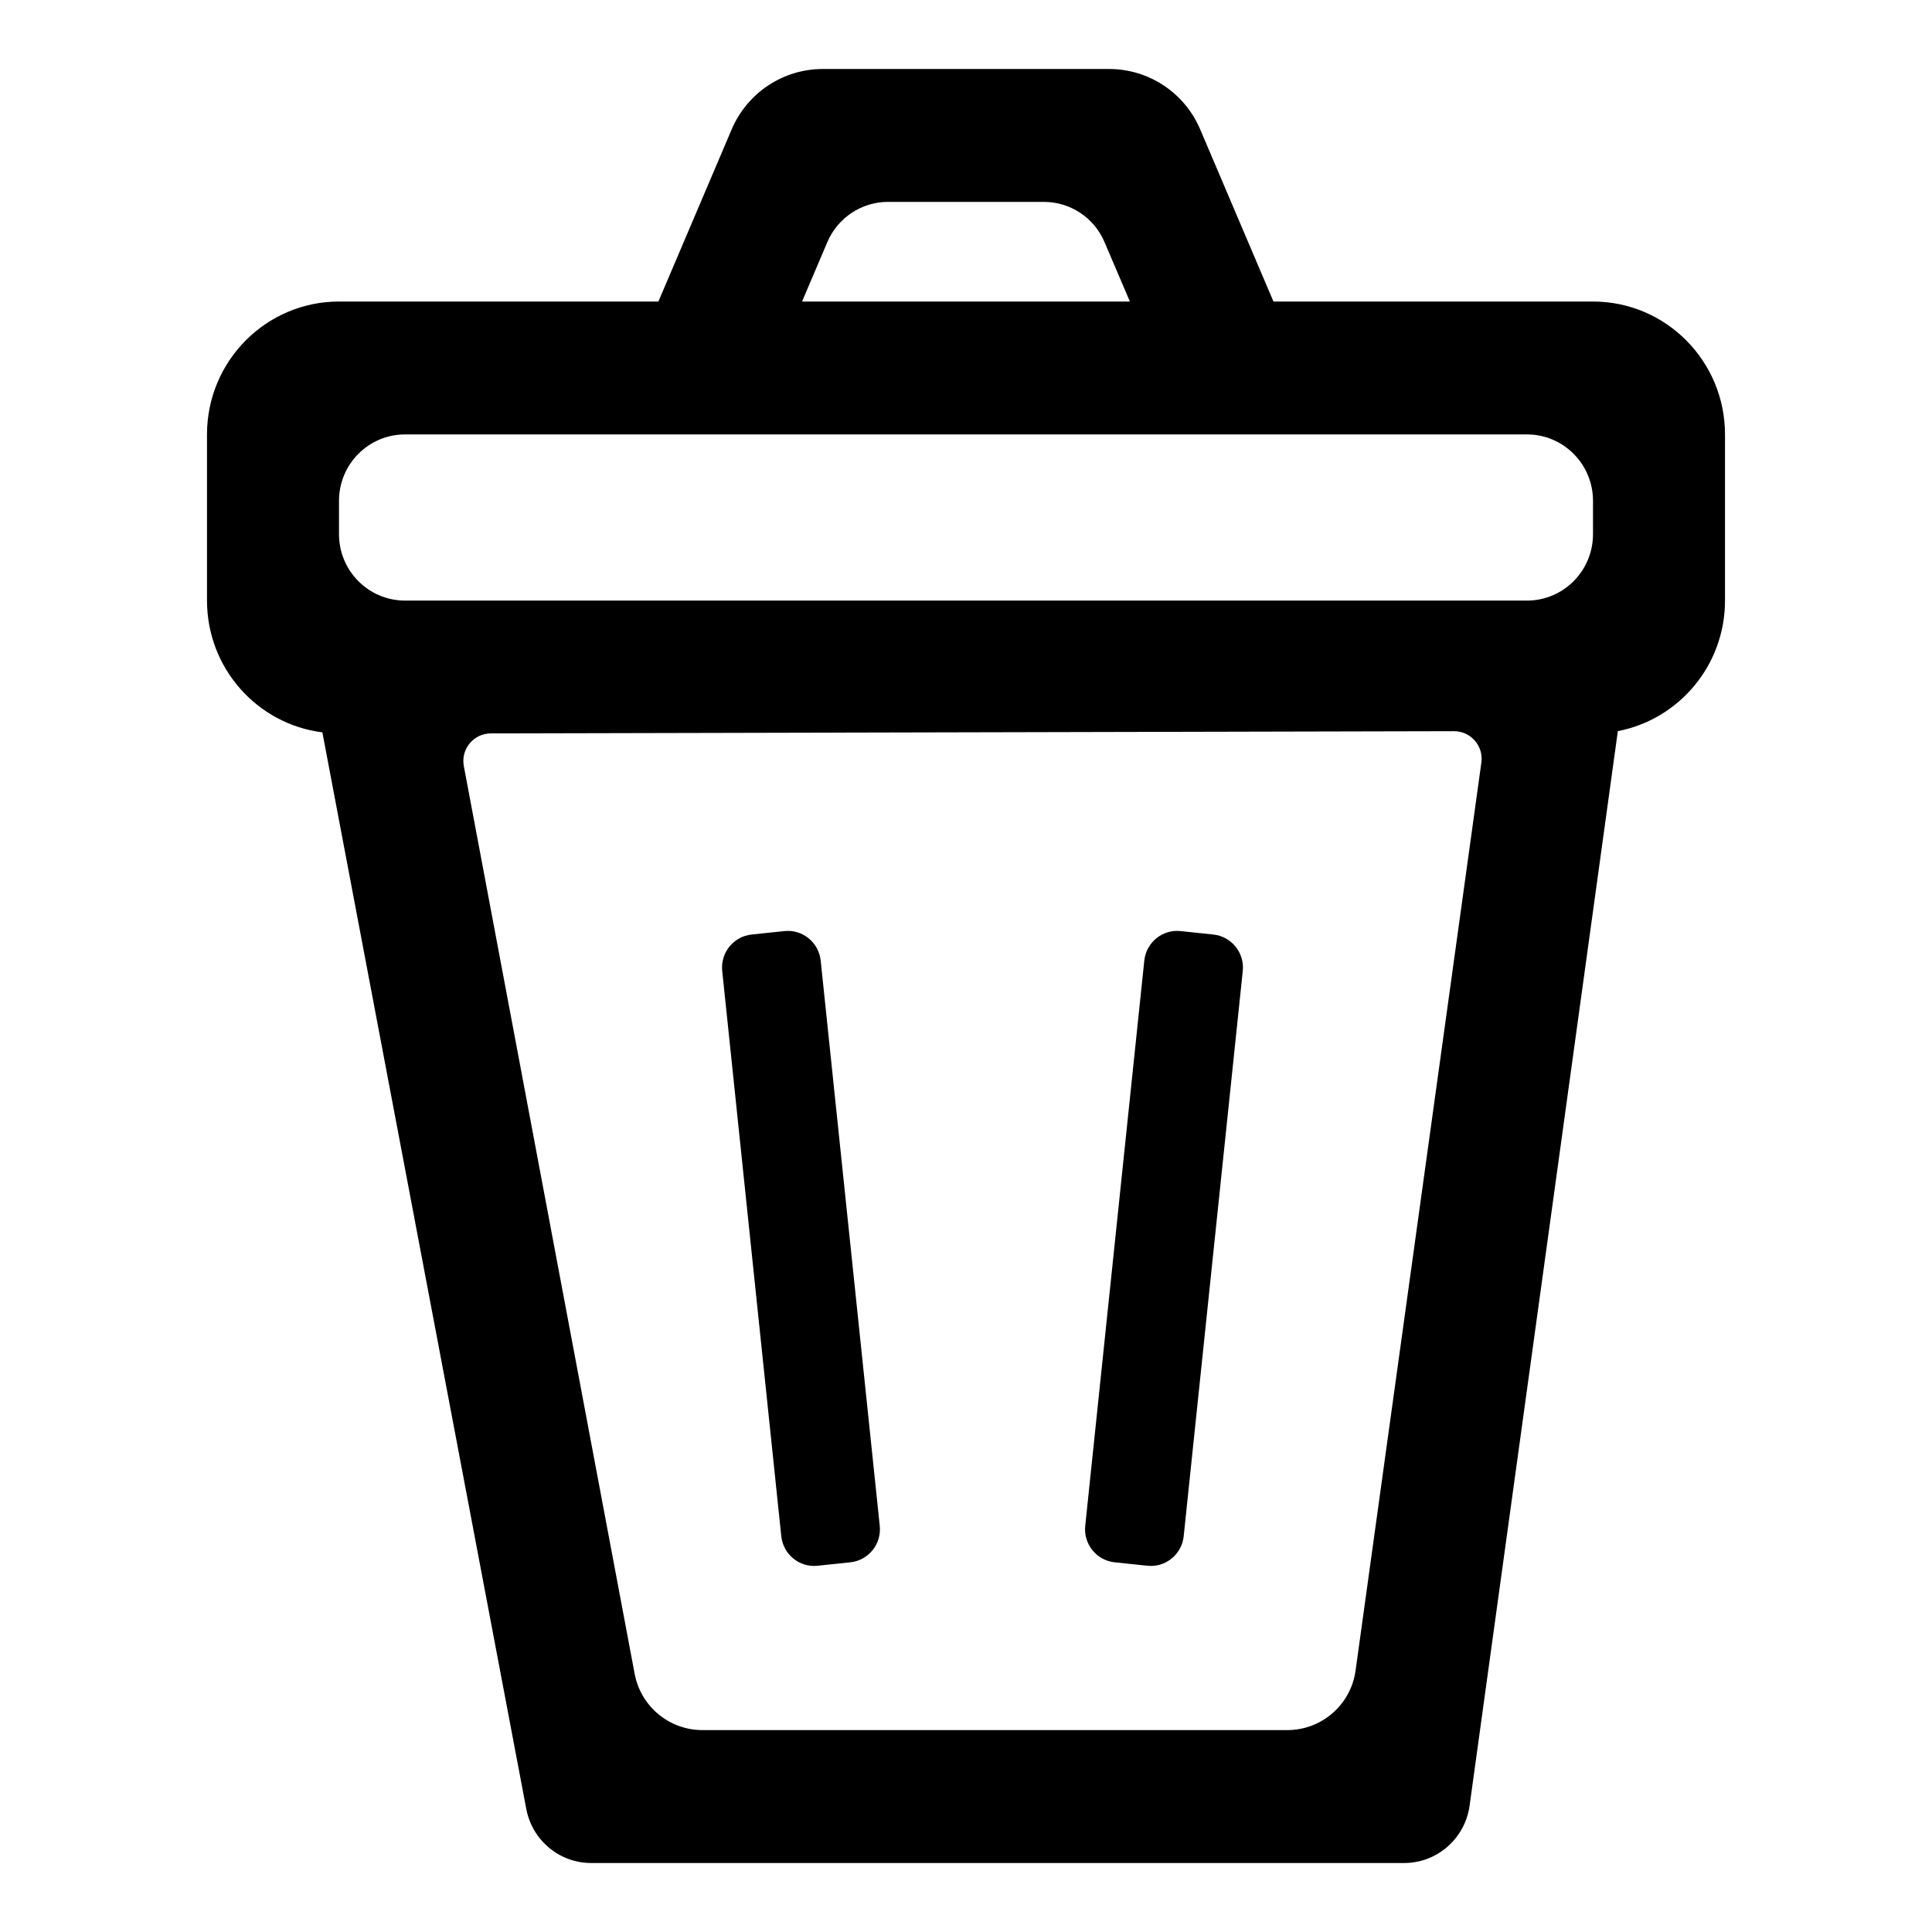
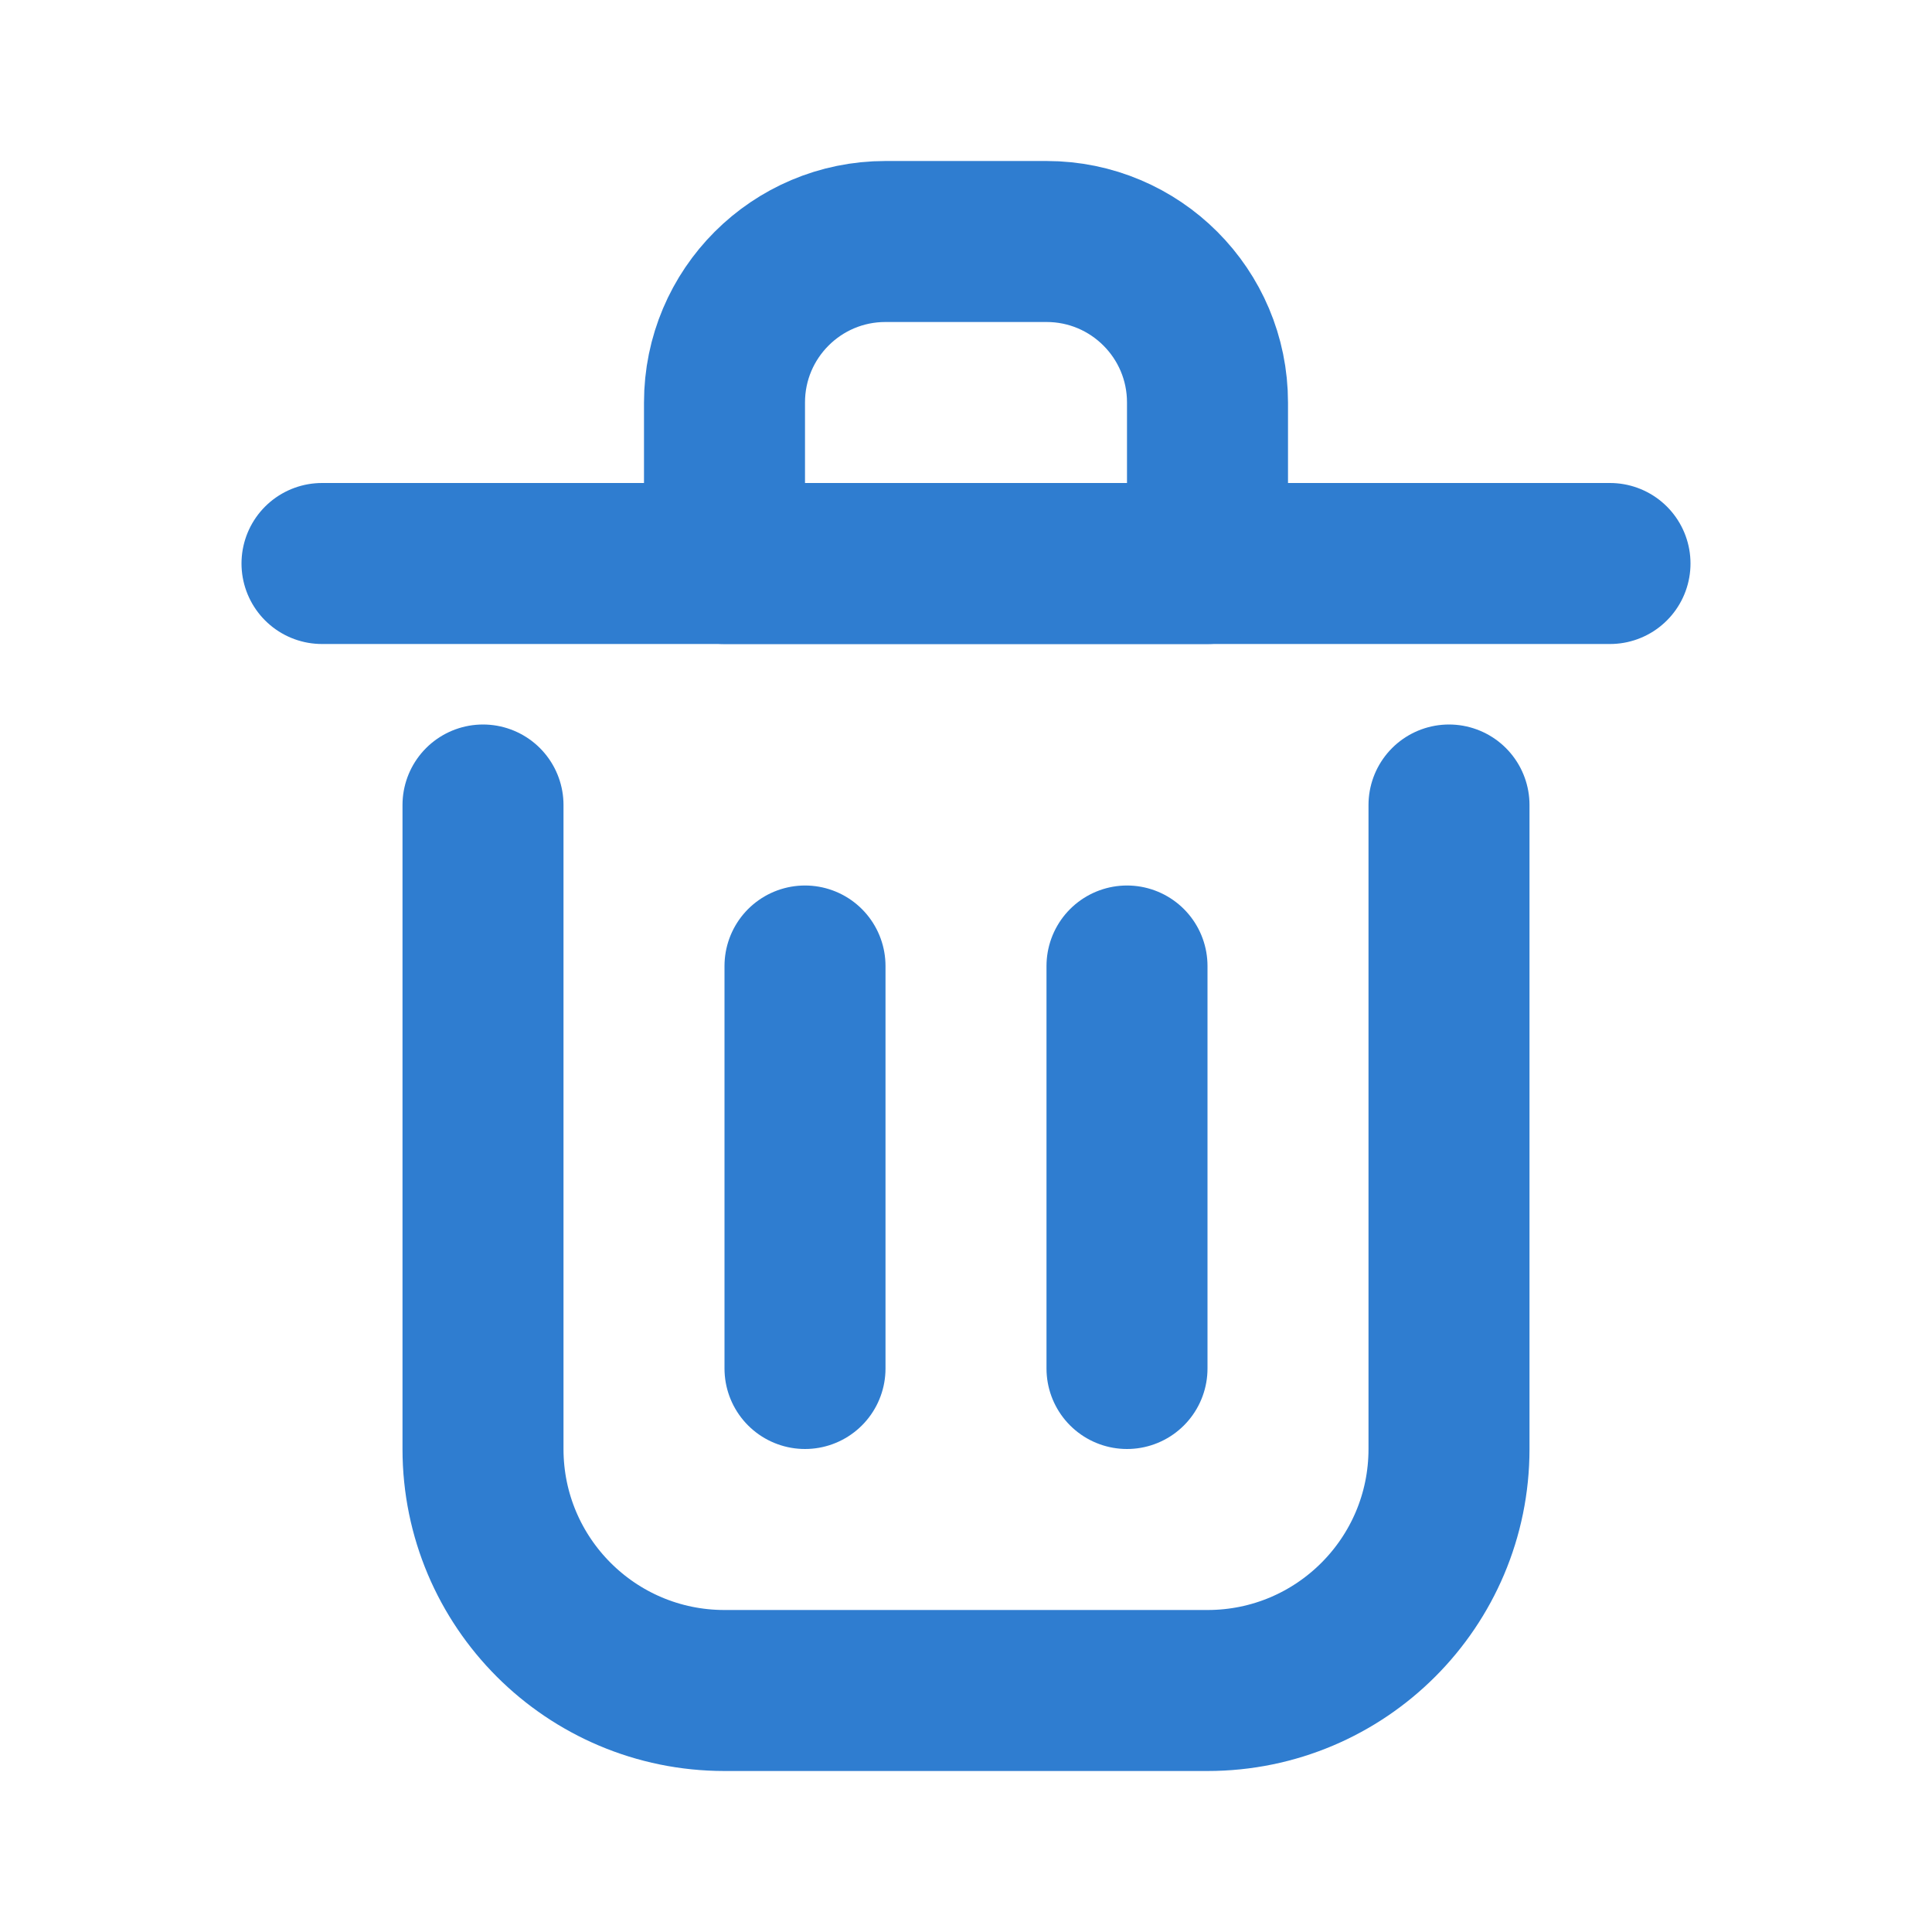
- <svg xmlns="http://www.w3.org/2000/svg" width="800px" height="800px" viewBox="0 0 28 28" fill="none" stroke="">
+ <svg xmlns="http://www.w3.org/2000/svg" width="800px" height="800px" viewBox="0 0 24 24" fill="none">
  <g id="SVGRepo_bgCarrier" stroke-width="0" />
  <g id="SVGRepo_tracerCarrier" stroke-linecap="round" stroke-linejoin="round" />
  <g id="SVGRepo_iconCarrier">
-     <path d="M11.849 22.692C11.586 22.72 11.351 22.528 11.323 22.264L10.467 14.073C10.439 13.809 10.63 13.572 10.892 13.544L11.368 13.494C11.631 13.466 11.866 13.658 11.894 13.922L12.75 22.113C12.778 22.377 12.587 22.614 12.325 22.642L11.849 22.692Z" fill="#000000" />
-     <path d="M16.153 22.642C15.891 22.614 15.7 22.377 15.728 22.113L16.584 13.922C16.612 13.658 16.847 13.466 17.11 13.494L17.585 13.544C17.848 13.572 18.039 13.809 18.011 14.073L17.155 22.264C17.127 22.528 16.892 22.72 16.629 22.692L16.153 22.642Z" fill="#000000" />
-     <path clip-rule="evenodd" d="M11.923 1C11.349 1 10.831 1.344 10.604 1.875L9.542 4.37H4.913C3.857 4.37 3 5.233 3 6.296V8.704C3 9.685 3.729 10.495 4.672 10.614L7.629 26.226C7.719 26.676 8.111 27 8.567 27H20.351C20.824 27 21.226 26.651 21.297 26.18L23.447 10.596C24.331 10.426 25 9.644 25 8.704V6.296C25 5.233 24.143 4.37 23.087 4.37H18.456L17.394 1.875C17.168 1.344 16.649 1 16.075 1H11.923ZM16.375 4.37L16.008 3.51C15.858 3.155 15.512 2.926 15.129 2.926H12.869C12.487 2.926 12.141 3.155 11.99 3.51L11.624 4.37H16.375ZM21.469 11.052C21.503 10.811 21.315 10.596 21.072 10.597L7.114 10.629C6.864 10.629 6.676 10.857 6.722 11.102L9.198 24.259C9.287 24.732 9.7 25.074 10.181 25.074H18.656C19.155 25.074 19.578 24.706 19.646 24.211L21.469 11.052ZM22.13 8.704C22.659 8.704 23.087 8.273 23.087 7.741V7.259C23.087 6.727 22.659 6.296 22.13 6.296H5.87C5.341 6.296 4.913 6.727 4.913 7.259V7.741C4.913 8.273 5.341 8.704 5.87 8.704H22.13Z" fill="#000000" fill-rule="evenodd" />
+     <path d="M10 12V17" stroke="#2F7DD0" stroke-width="2" stroke-linecap="round" stroke-linejoin="round" />
+     <path d="M14 12V17" stroke="#2F7DD0" stroke-width="2" stroke-linecap="round" stroke-linejoin="round" />
+     <path d="M4 7H20" stroke="#2F7DD0" stroke-width="2" stroke-linecap="round" stroke-linejoin="round" />
+     <path d="M6 10V18C6 19.657 7.343 21 9 21H15C16.657 21 18 19.657 18 18V10" stroke="#2F7DD0" stroke-width="2" stroke-linecap="round" stroke-linejoin="round" />
+     <path d="M9 5C9 3.895 9.895 3 11 3H13C14.105 3 15 3.895 15 5V7H9V5Z" stroke="#2F7DD0" stroke-width="2" stroke-linecap="round" stroke-linejoin="round" />
  </g>
</svg>
